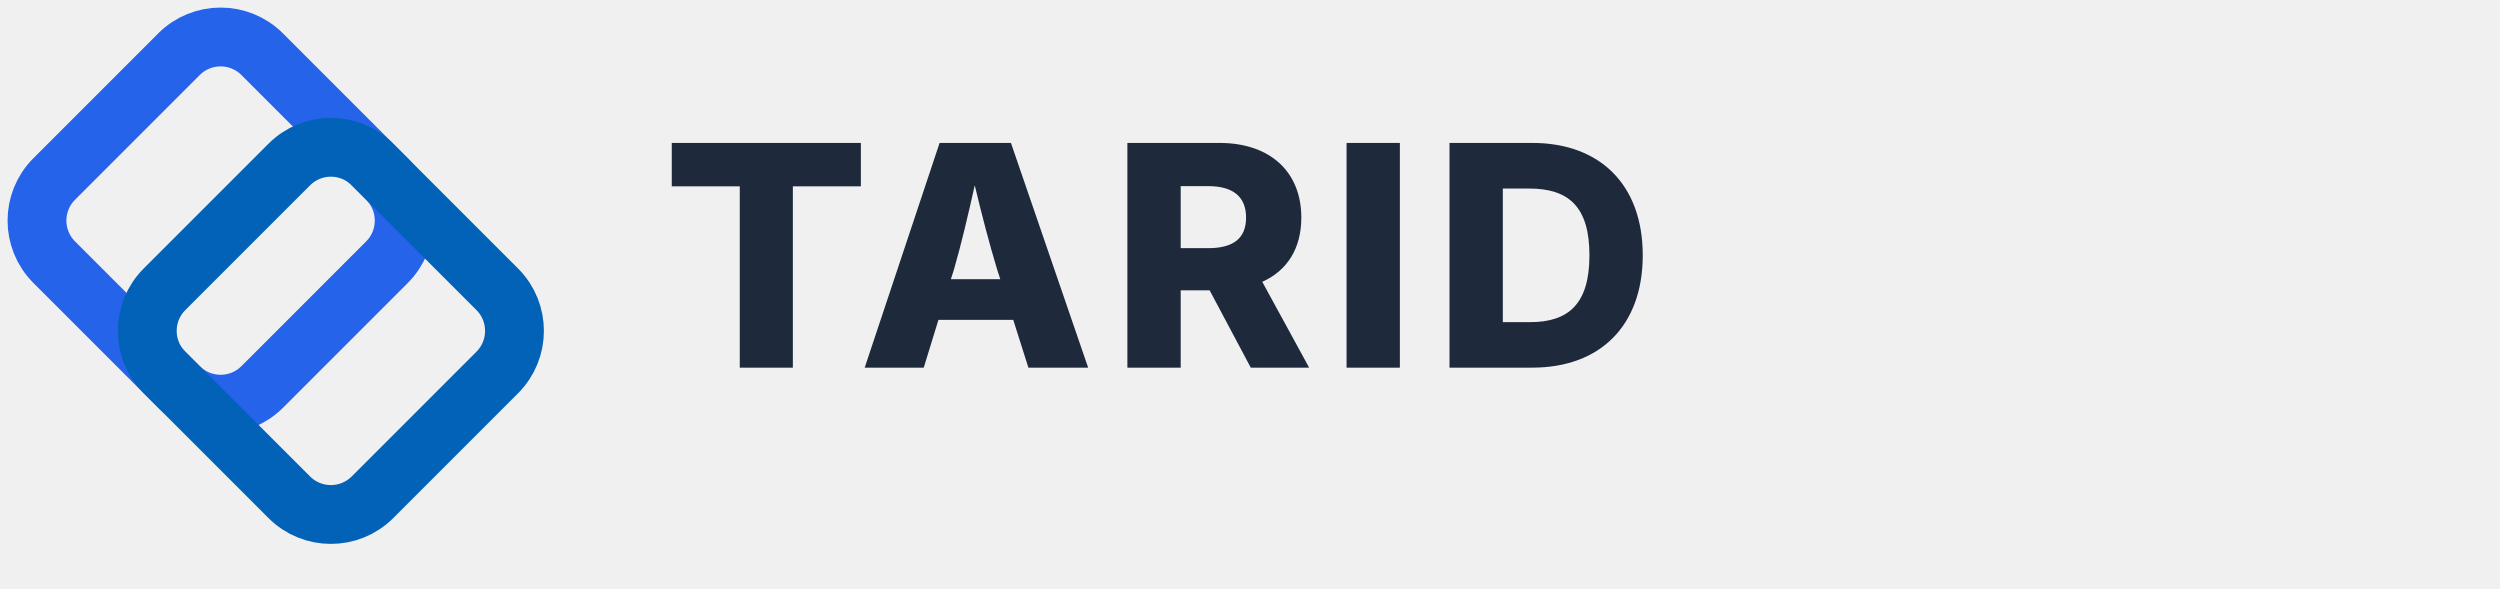
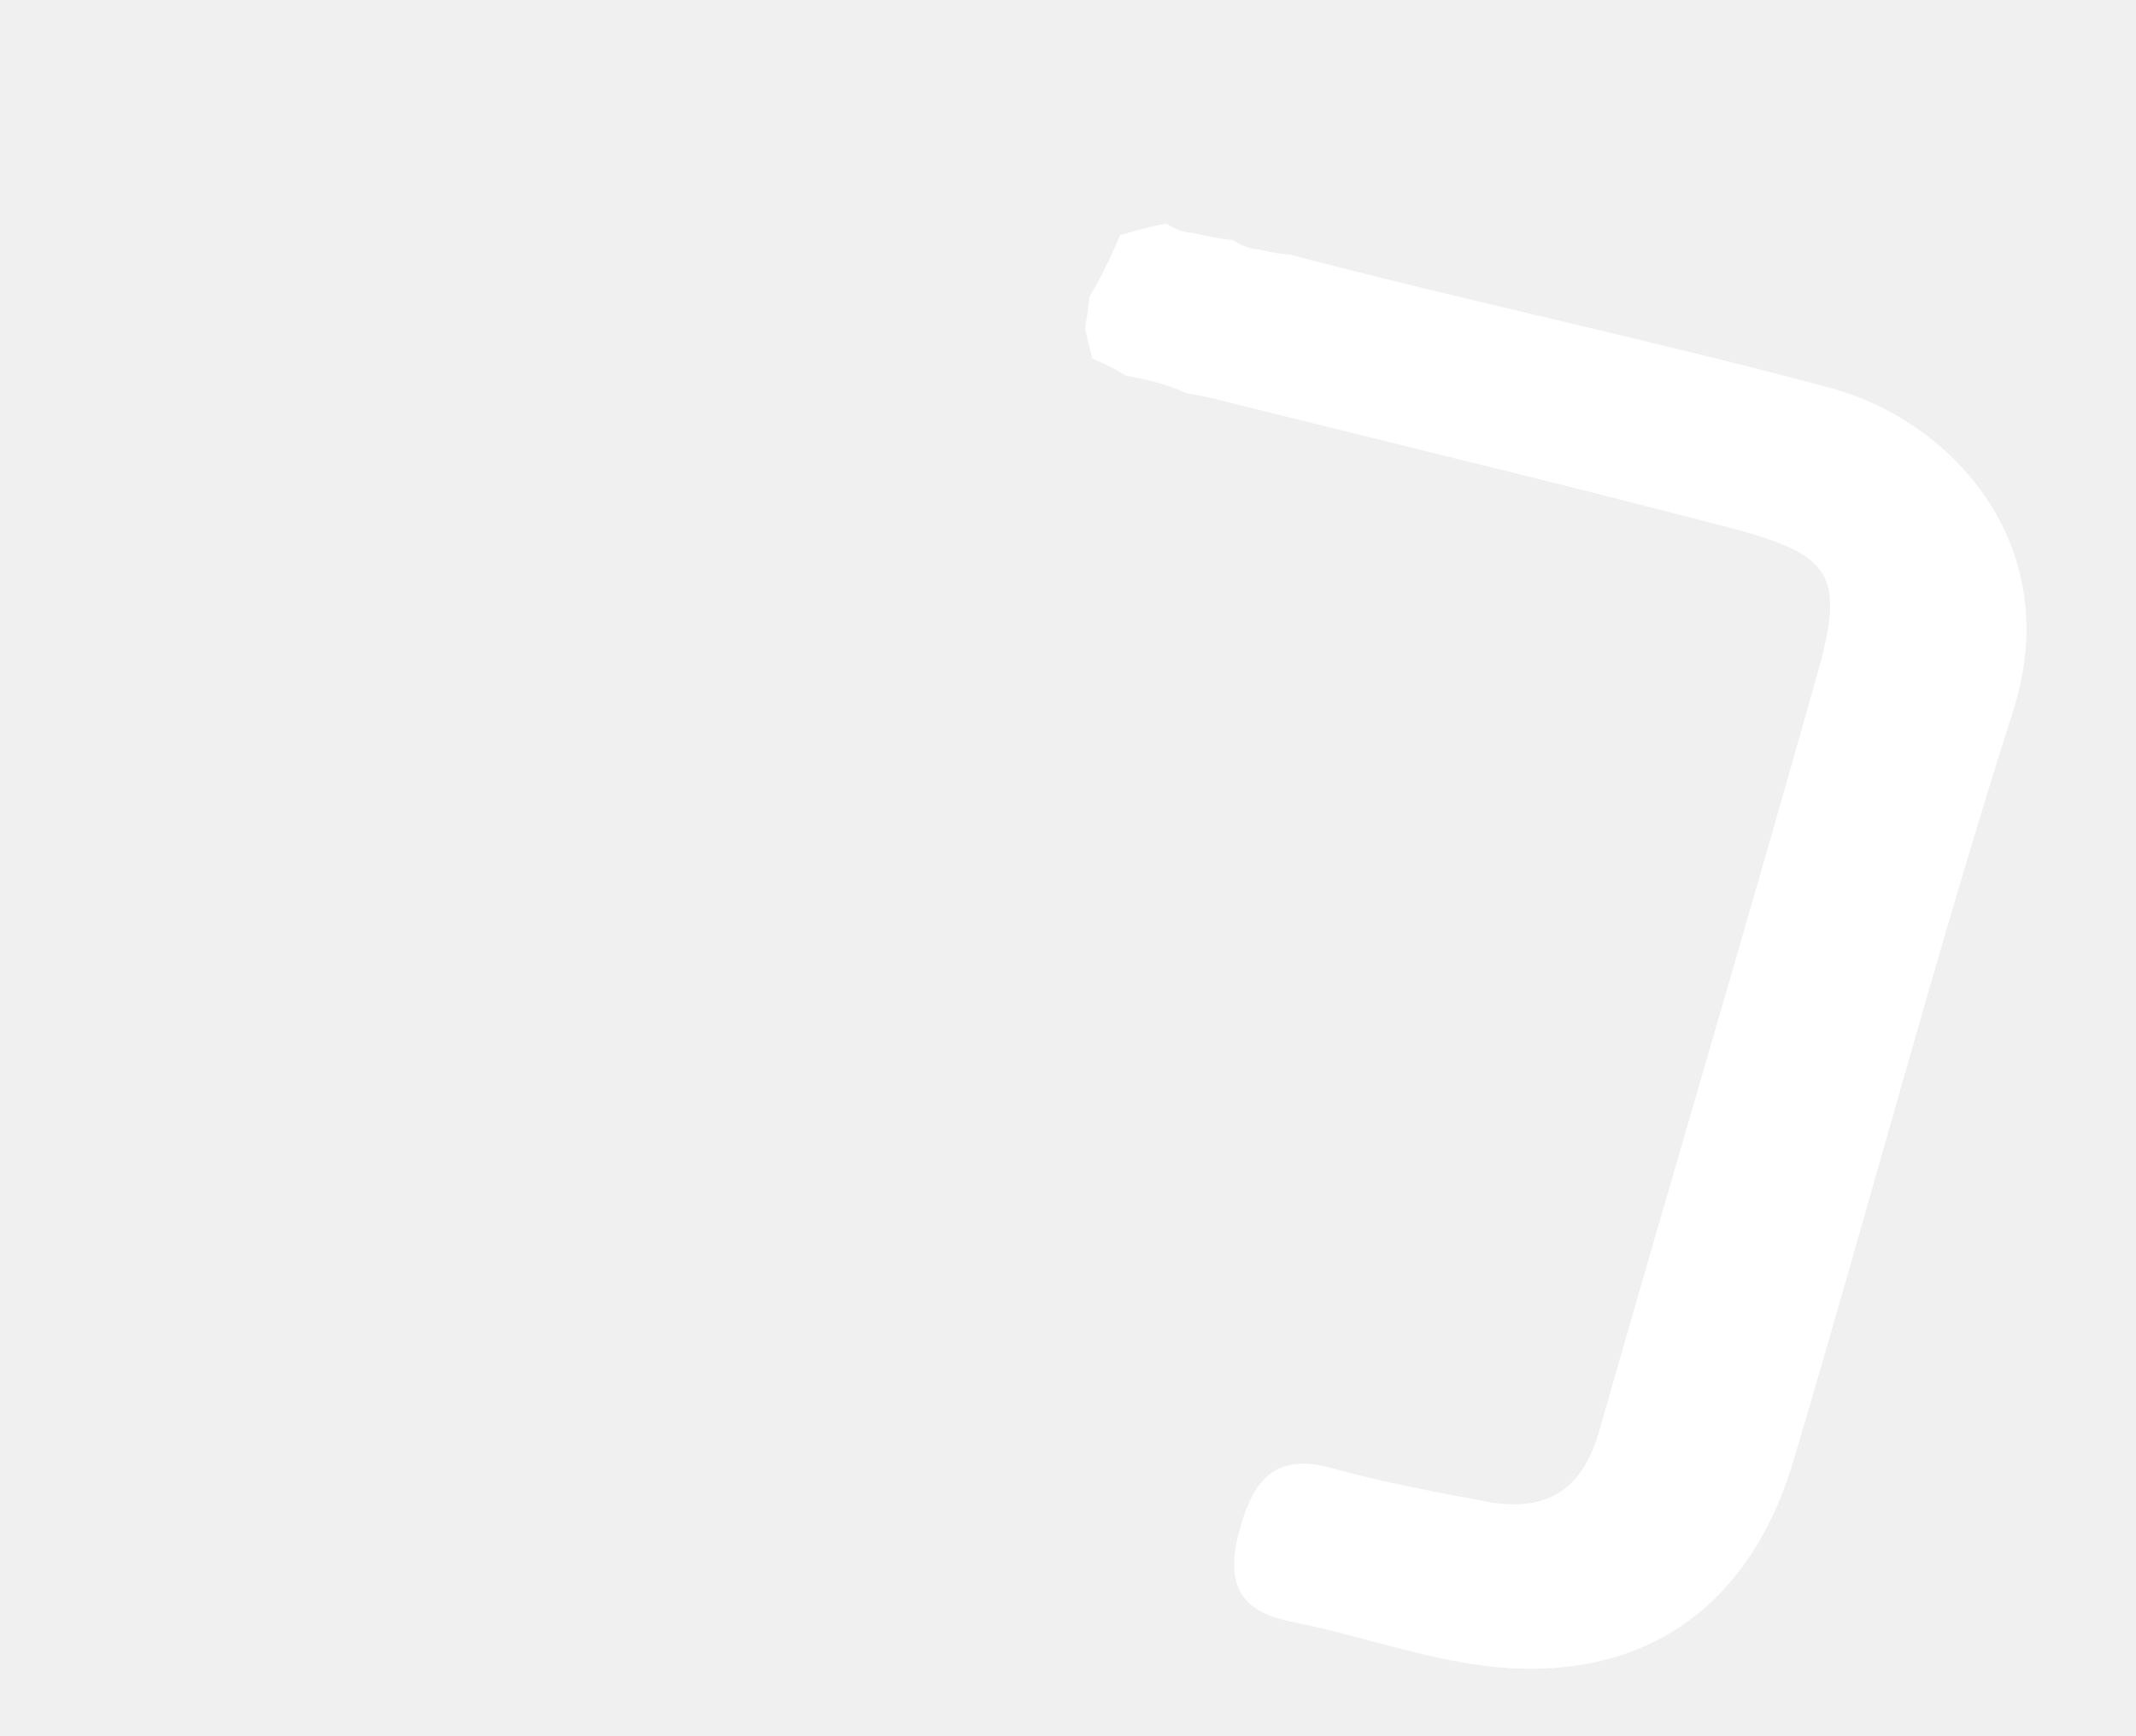
- <svg xmlns="http://www.w3.org/2000/svg" width="340" height="80" viewBox="0 0 340 80" fill="none">
-   <g transform="translate(10,10)">
-     <rect x="0" y="0" width="40" height="40" rx="8" transform="rotate(45 20 20)" stroke="#2563EB" stroke-width="8" fill="none" />
-     <rect x="15" y="15" width="40" height="40" rx="8" transform="rotate(45 35 35)" stroke="#0162B7" stroke-width="8" fill="none" />
-   </g>
-   <text x="90" y="50" font-family="Inter, Arial, sans-serif" font-size="42" font-weight="800" letter-spacing="2" fill="#1E293B">
-     TARID
-   </text>
+ <svg xmlns="http://www.w3.org/2000/svg" width="128" height="104" viewBox="0 0 128 104" fill="none">
+   <path fill="#FFFFFF" d="     M71.162 23.582     C71.769 23.678 72.375 23.774 73.747 24.145     C83.686 26.620 93.646 29.015 103.556 31.601     C109.776 33.224 110.580 34.421 108.931 40.291     C104.661 55.491 100.150 70.624 95.820 85.808     C94.800 89.386 92.556 90.642 89.090 89.991     C85.988 89.408 82.868 88.839 79.833 87.989     C76.292 86.997 75.044 88.826 74.253 91.794     C73.458 94.778 74.162 96.558 77.422 97.199     C81.008 97.904 84.499 99.137 88.100 99.709     C97.710 101.234 104.684 96.899 107.468 87.562     C111.931 72.593 115.902 57.472 120.640 42.592     C123.848 32.518 116.779 25.161 109.750 23.267     C99.171 20.417 88.429 18.170 77.268 15.253     C76.850 15.223 76.432 15.192 75.471 14.959     C75.088 14.924 74.705 14.888 73.878 14.392     C73.258 14.311 72.638 14.229 71.464 13.959     C71.077 13.922 70.691 13.885 69.882 13.398     C69.149 13.548 68.416 13.699 67.125 14.093     C66.658 15.174 66.191 16.255 65.287 17.779     C65.250 18.184 65.213 18.589 65.020 19.653     C65.114 20.087 65.208 20.521 65.459 21.496     C65.959 21.699 66.458 21.903 67.480 22.516     C68.562 22.720 69.644 22.924 71.162 23.582Z" />
</svg>
